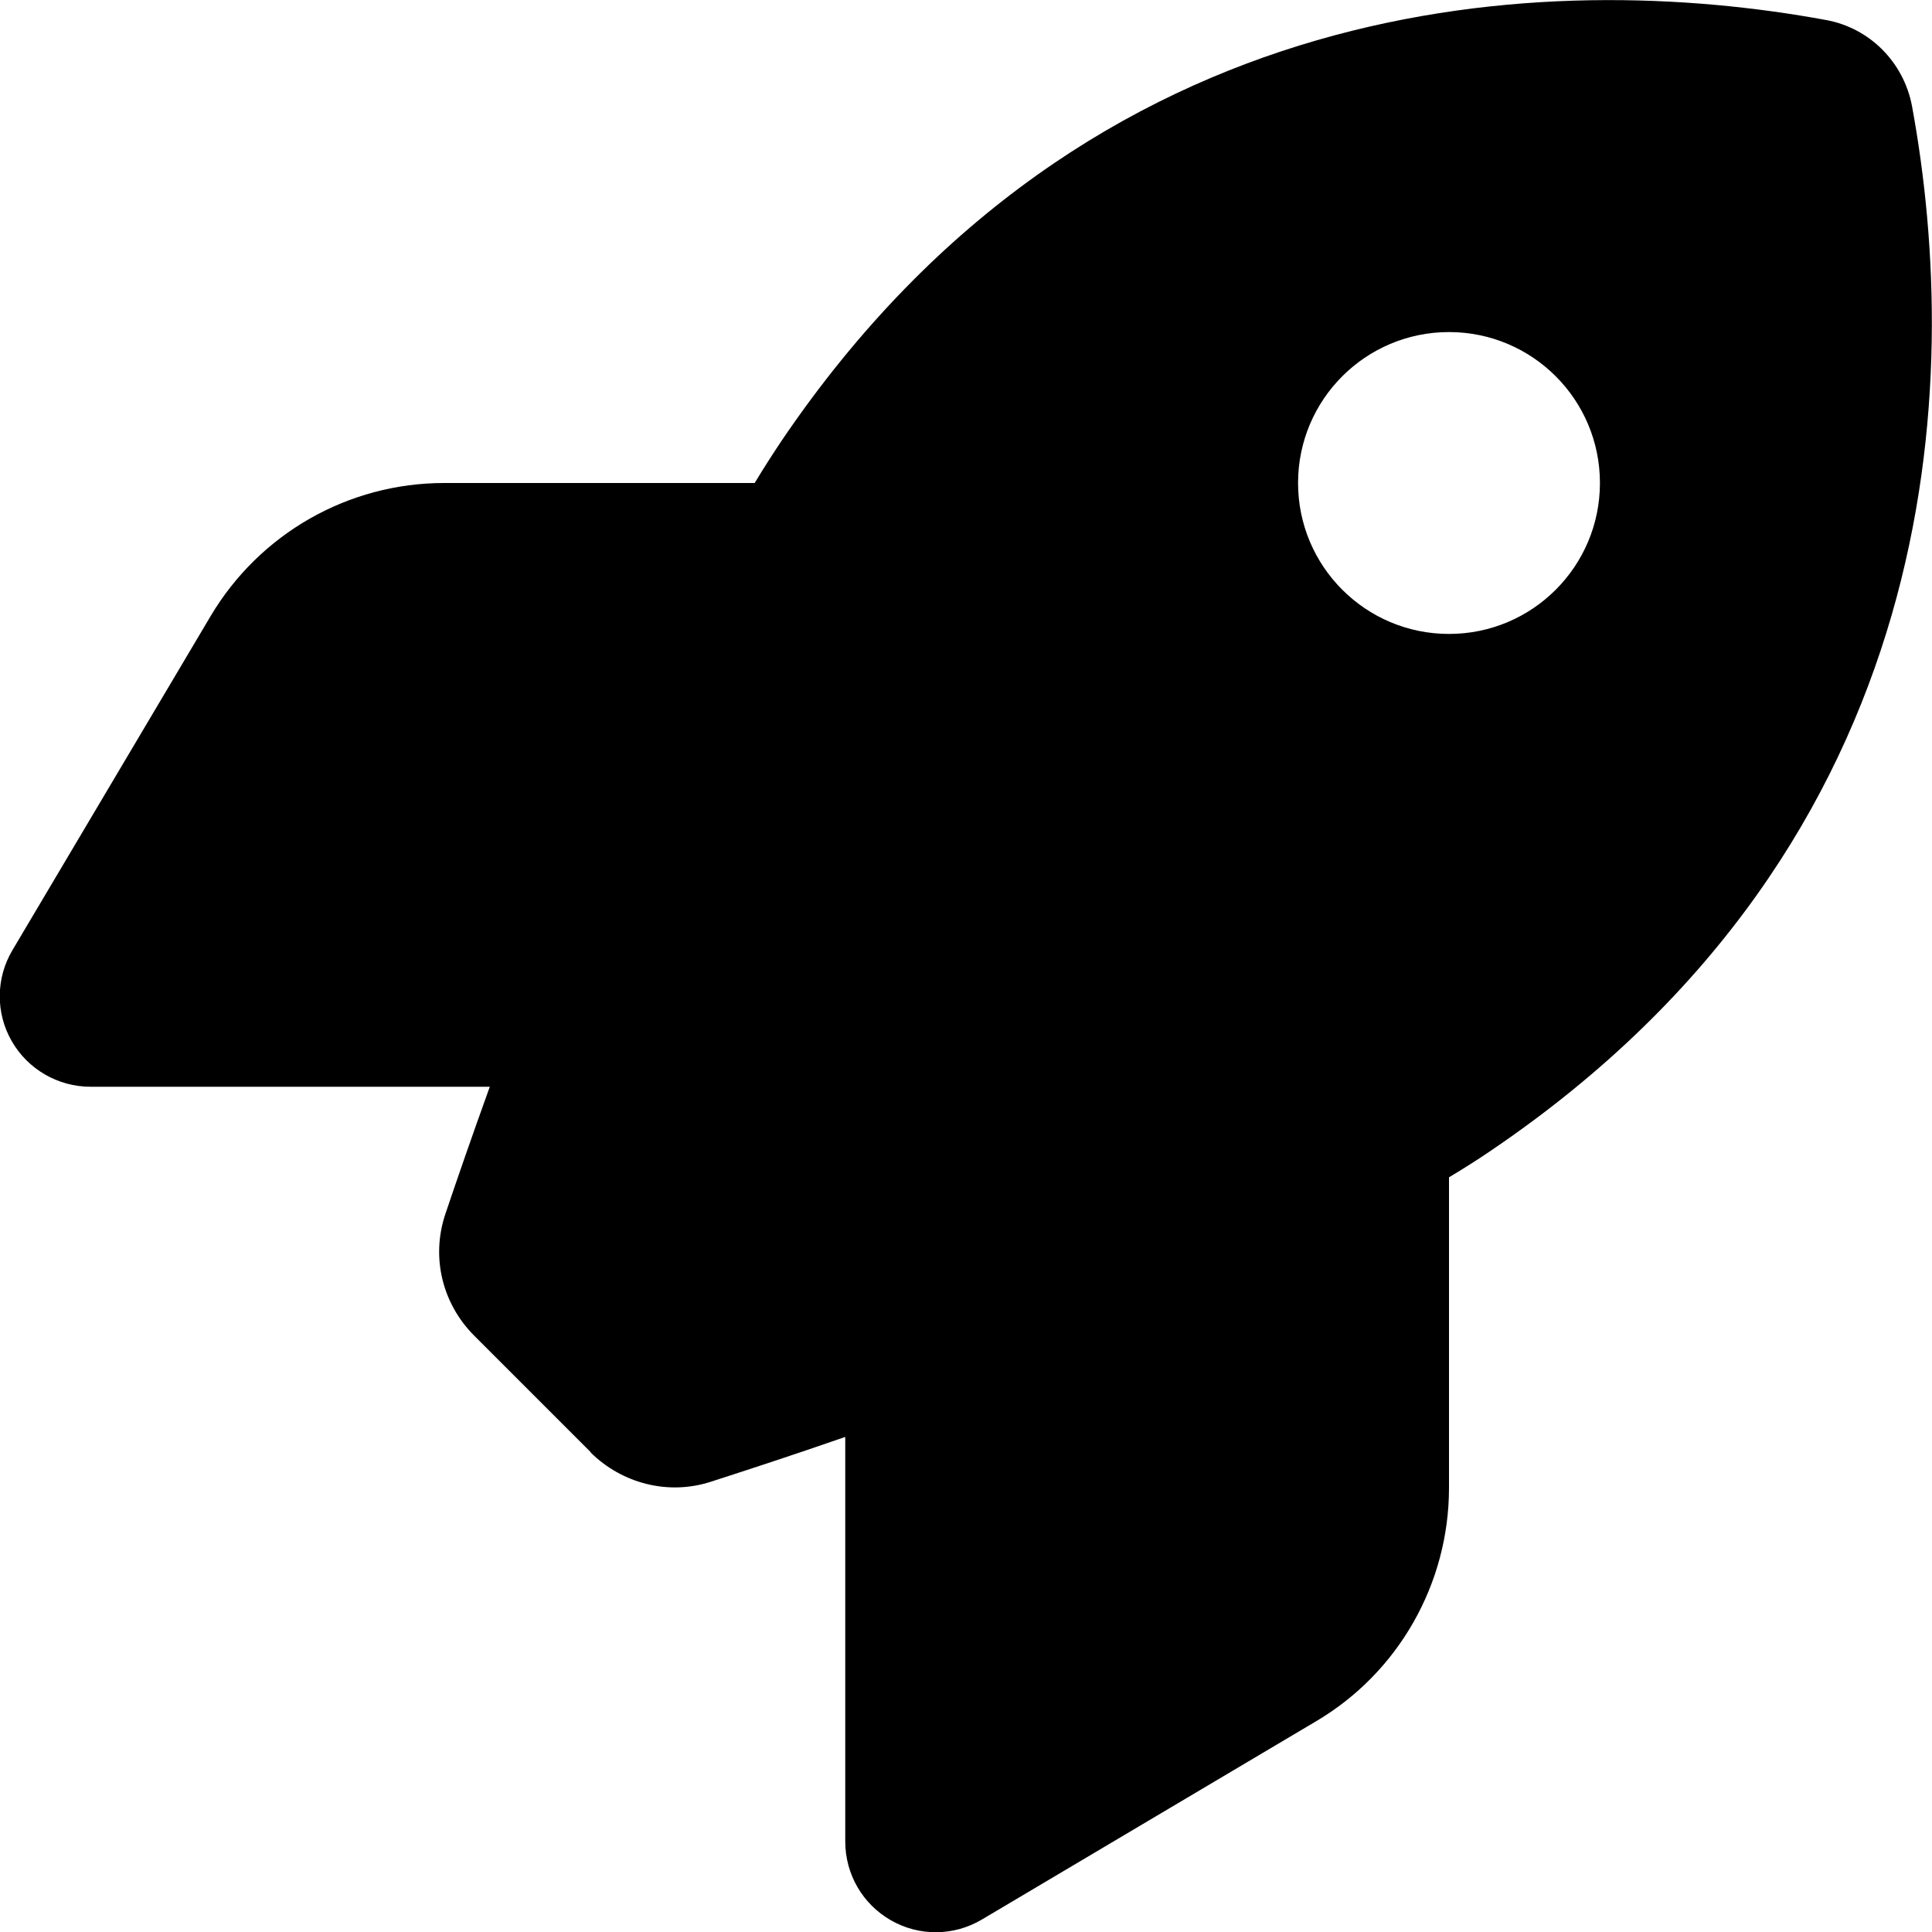
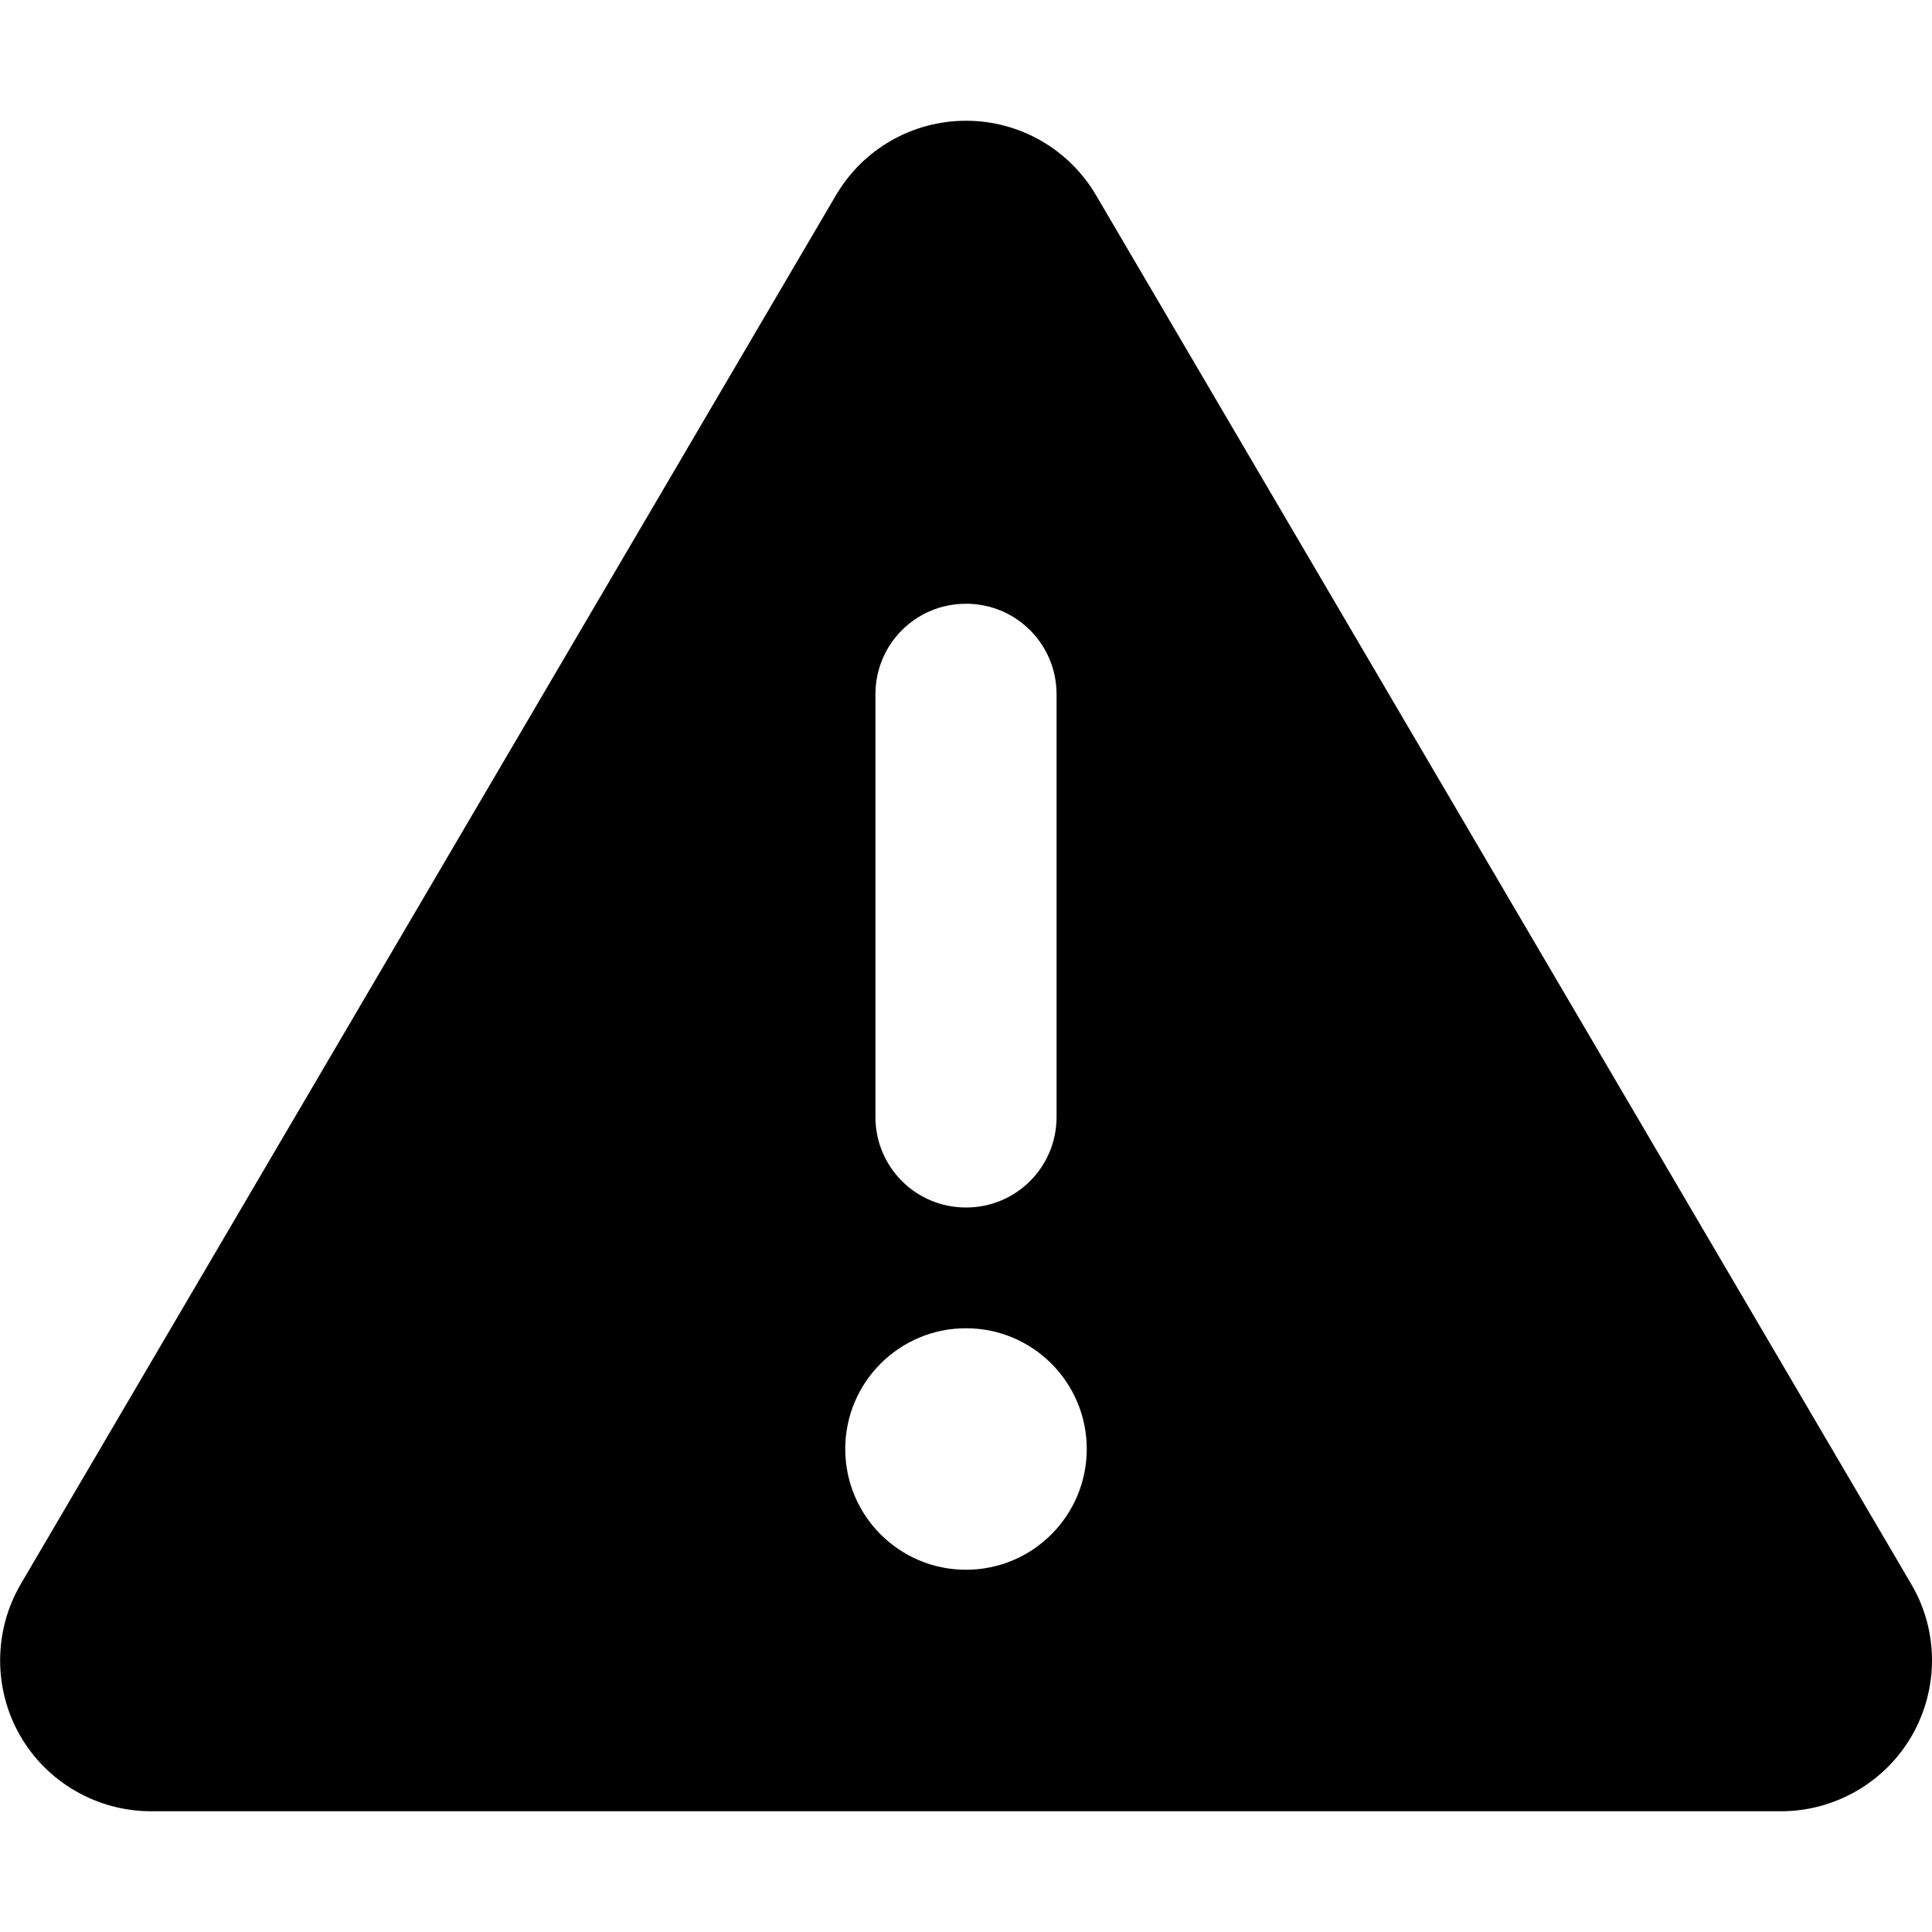
<svg xmlns="http://www.w3.org/2000/svg" viewBox="0 0 512 512">
-   <path d="M156.6 384.9L125.7 354c-8.5-8.5-11.5-20.8-7.7-32.2c3-8.9 7-20.5 11.8-33.8L24 288c-8.6 0-16.6-4.6-20.9-12.1s-4.2-16.7 .2-24.1l52.5-88.5c13-21.9 36.5-35.3 61.9-35.3l82.3 0c2.4-4 4.8-7.7 7.2-11.3C289.1-4.1 411.1-8.1 483.9 5.3c11.6 2.1 20.6 11.2 22.8 22.8c13.4 72.9 9.3 194.8-111.4 276.7c-3.5 2.4-7.3 4.8-11.3 7.2l0 82.3c0 25.4-13.4 49-35.3 61.9l-88.5 52.5c-7.4 4.4-16.6 4.5-24.1 .2s-12.1-12.2-12.1-20.9l0-107.2c-14.1 4.9-26.4 8.9-35.7 11.9c-11.2 3.6-23.4 .5-31.8-7.8zM384 168a40 40 0 1 0 0-80 40 40 0 1 0 0 80z" />
+   <path d="M256 32c14.2 0 27.3 7.5 34.5 19.8l216 368c7.3 12.4 7.3 27.7 .2 40.1S486.3 480 472 480L40 480c-14.3 0-27.6-7.7-34.7-20.1s-7-27.8 .2-40.1l216-368C228.7 39.5 241.8 32 256 32zm0 128c-13.3 0-24 10.7-24 24l0 112c0 13.3 10.7 24 24 24s24-10.7 24-24l0-112c0-13.3-10.7-24-24-24zm32 224a32 32 0 1 0 -64 0 32 32 0 1 0 64 0z" />
</svg>
